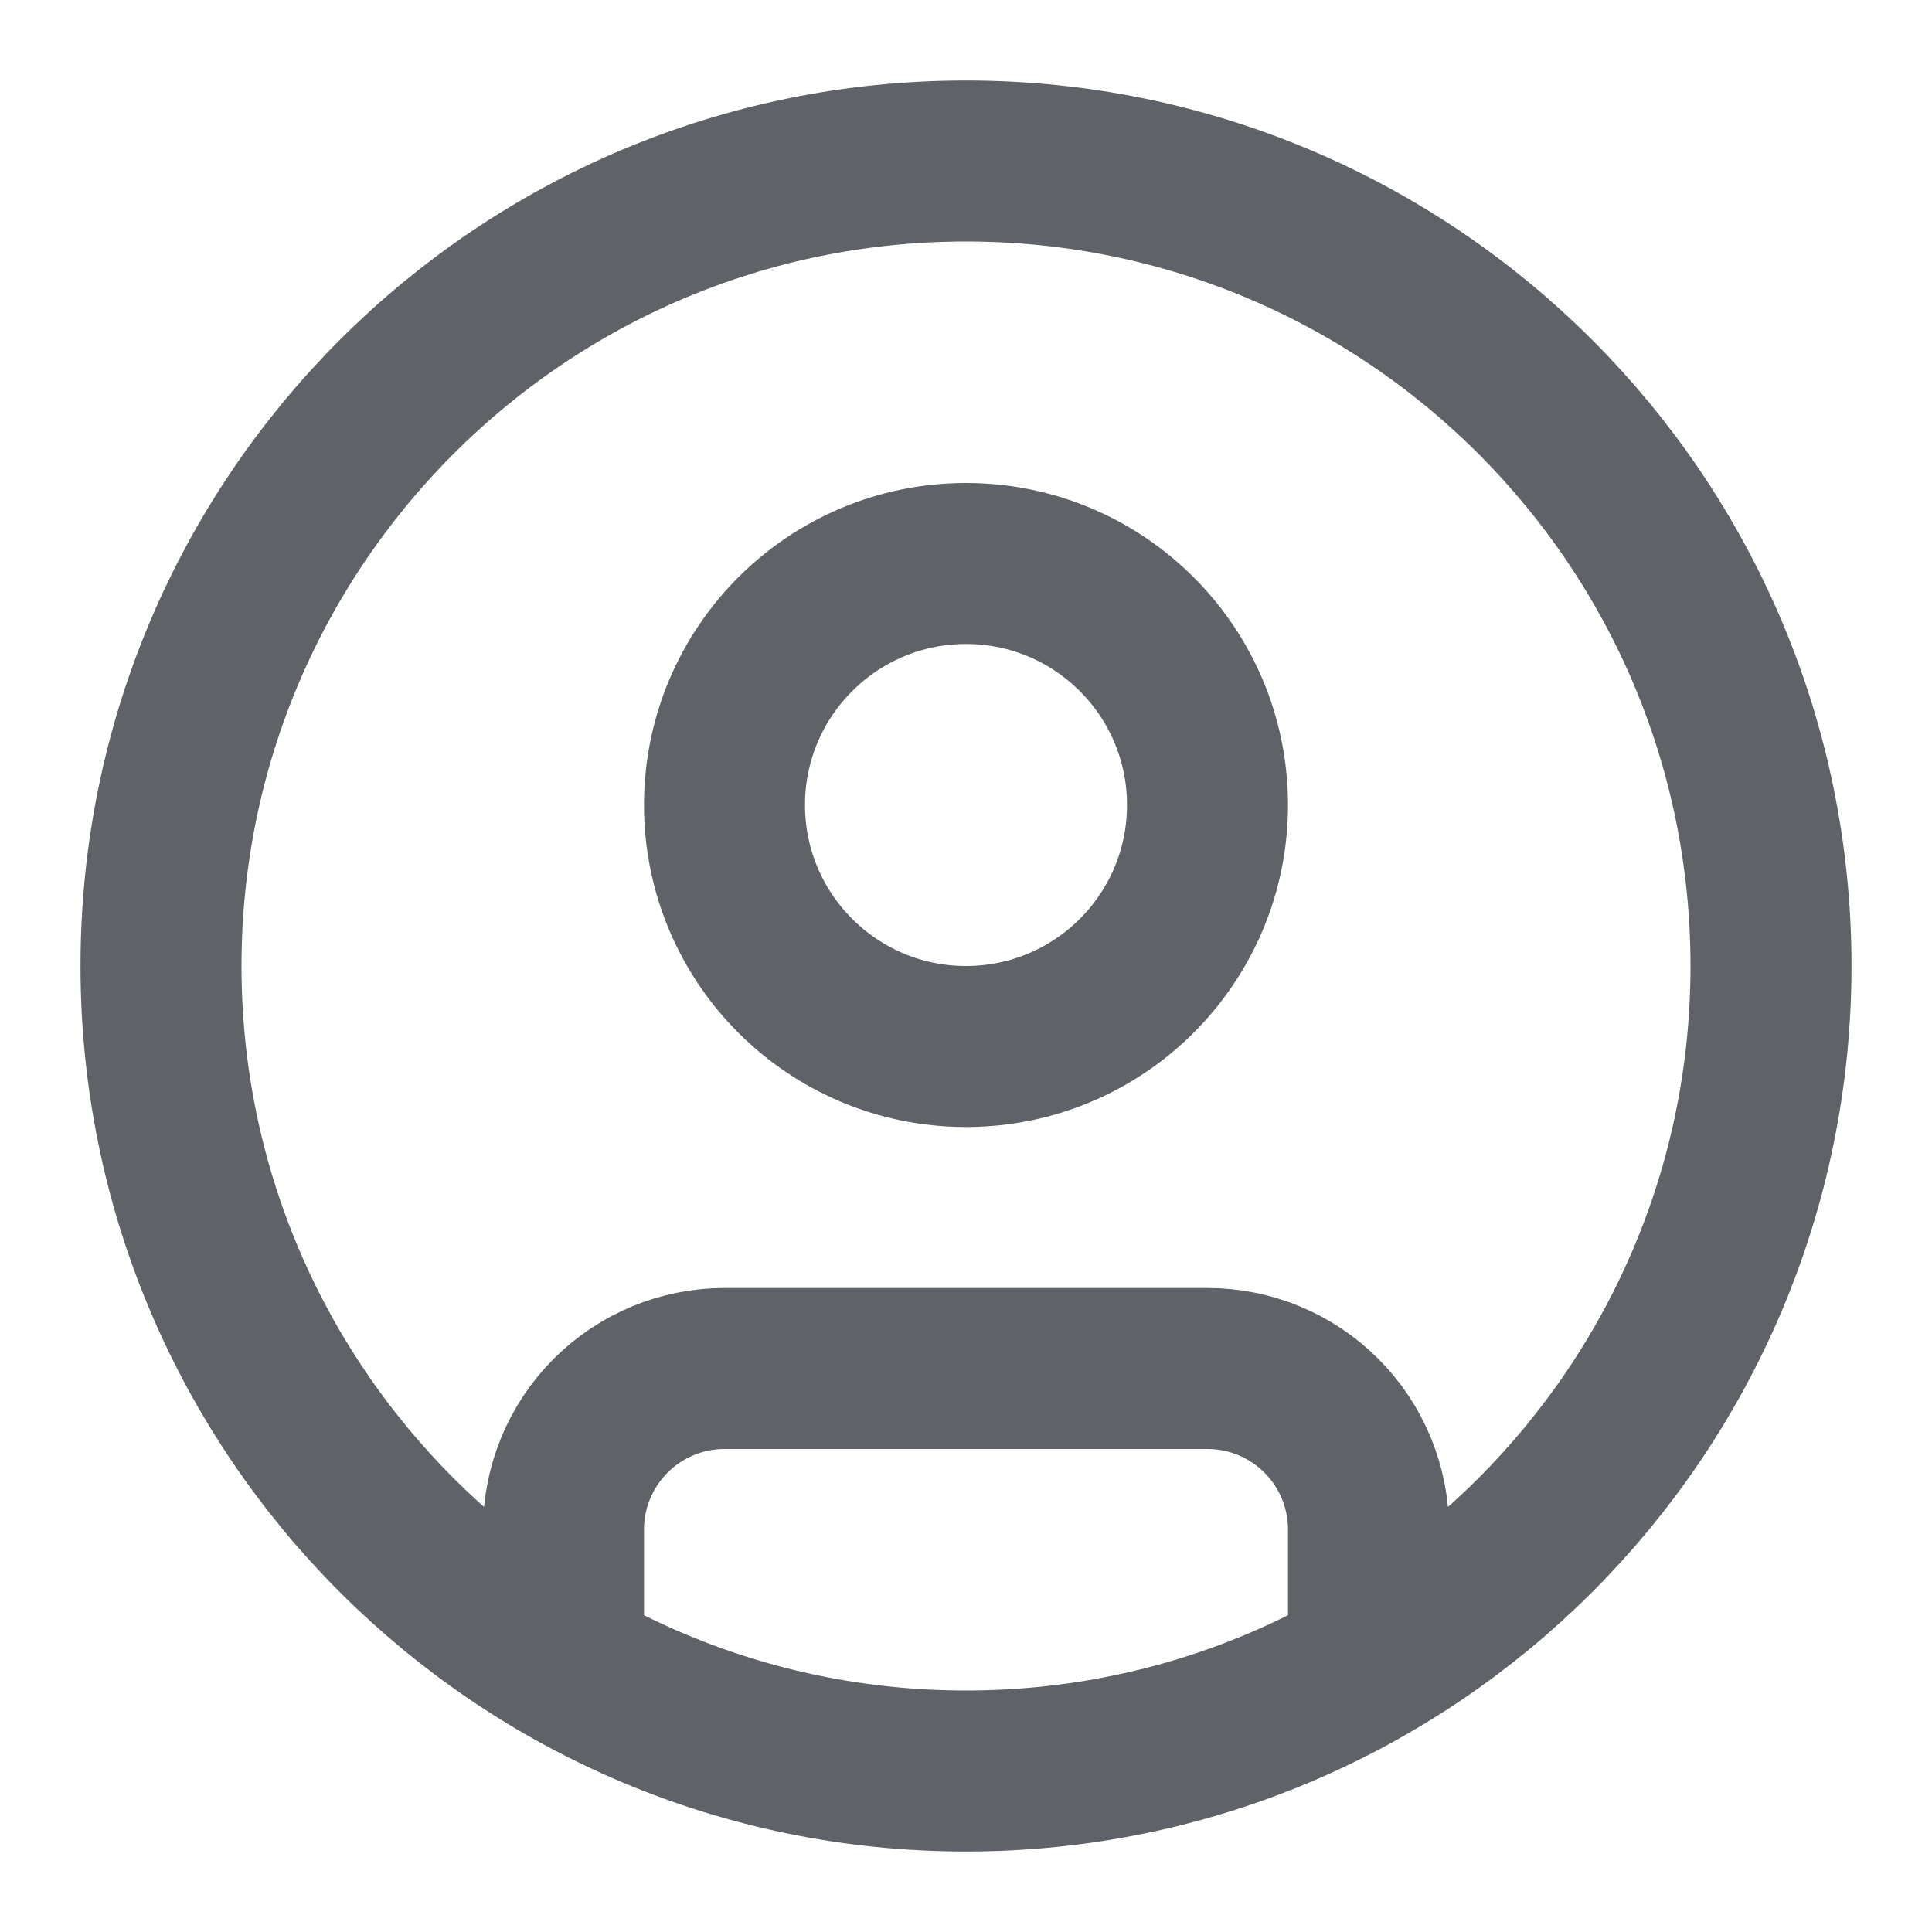
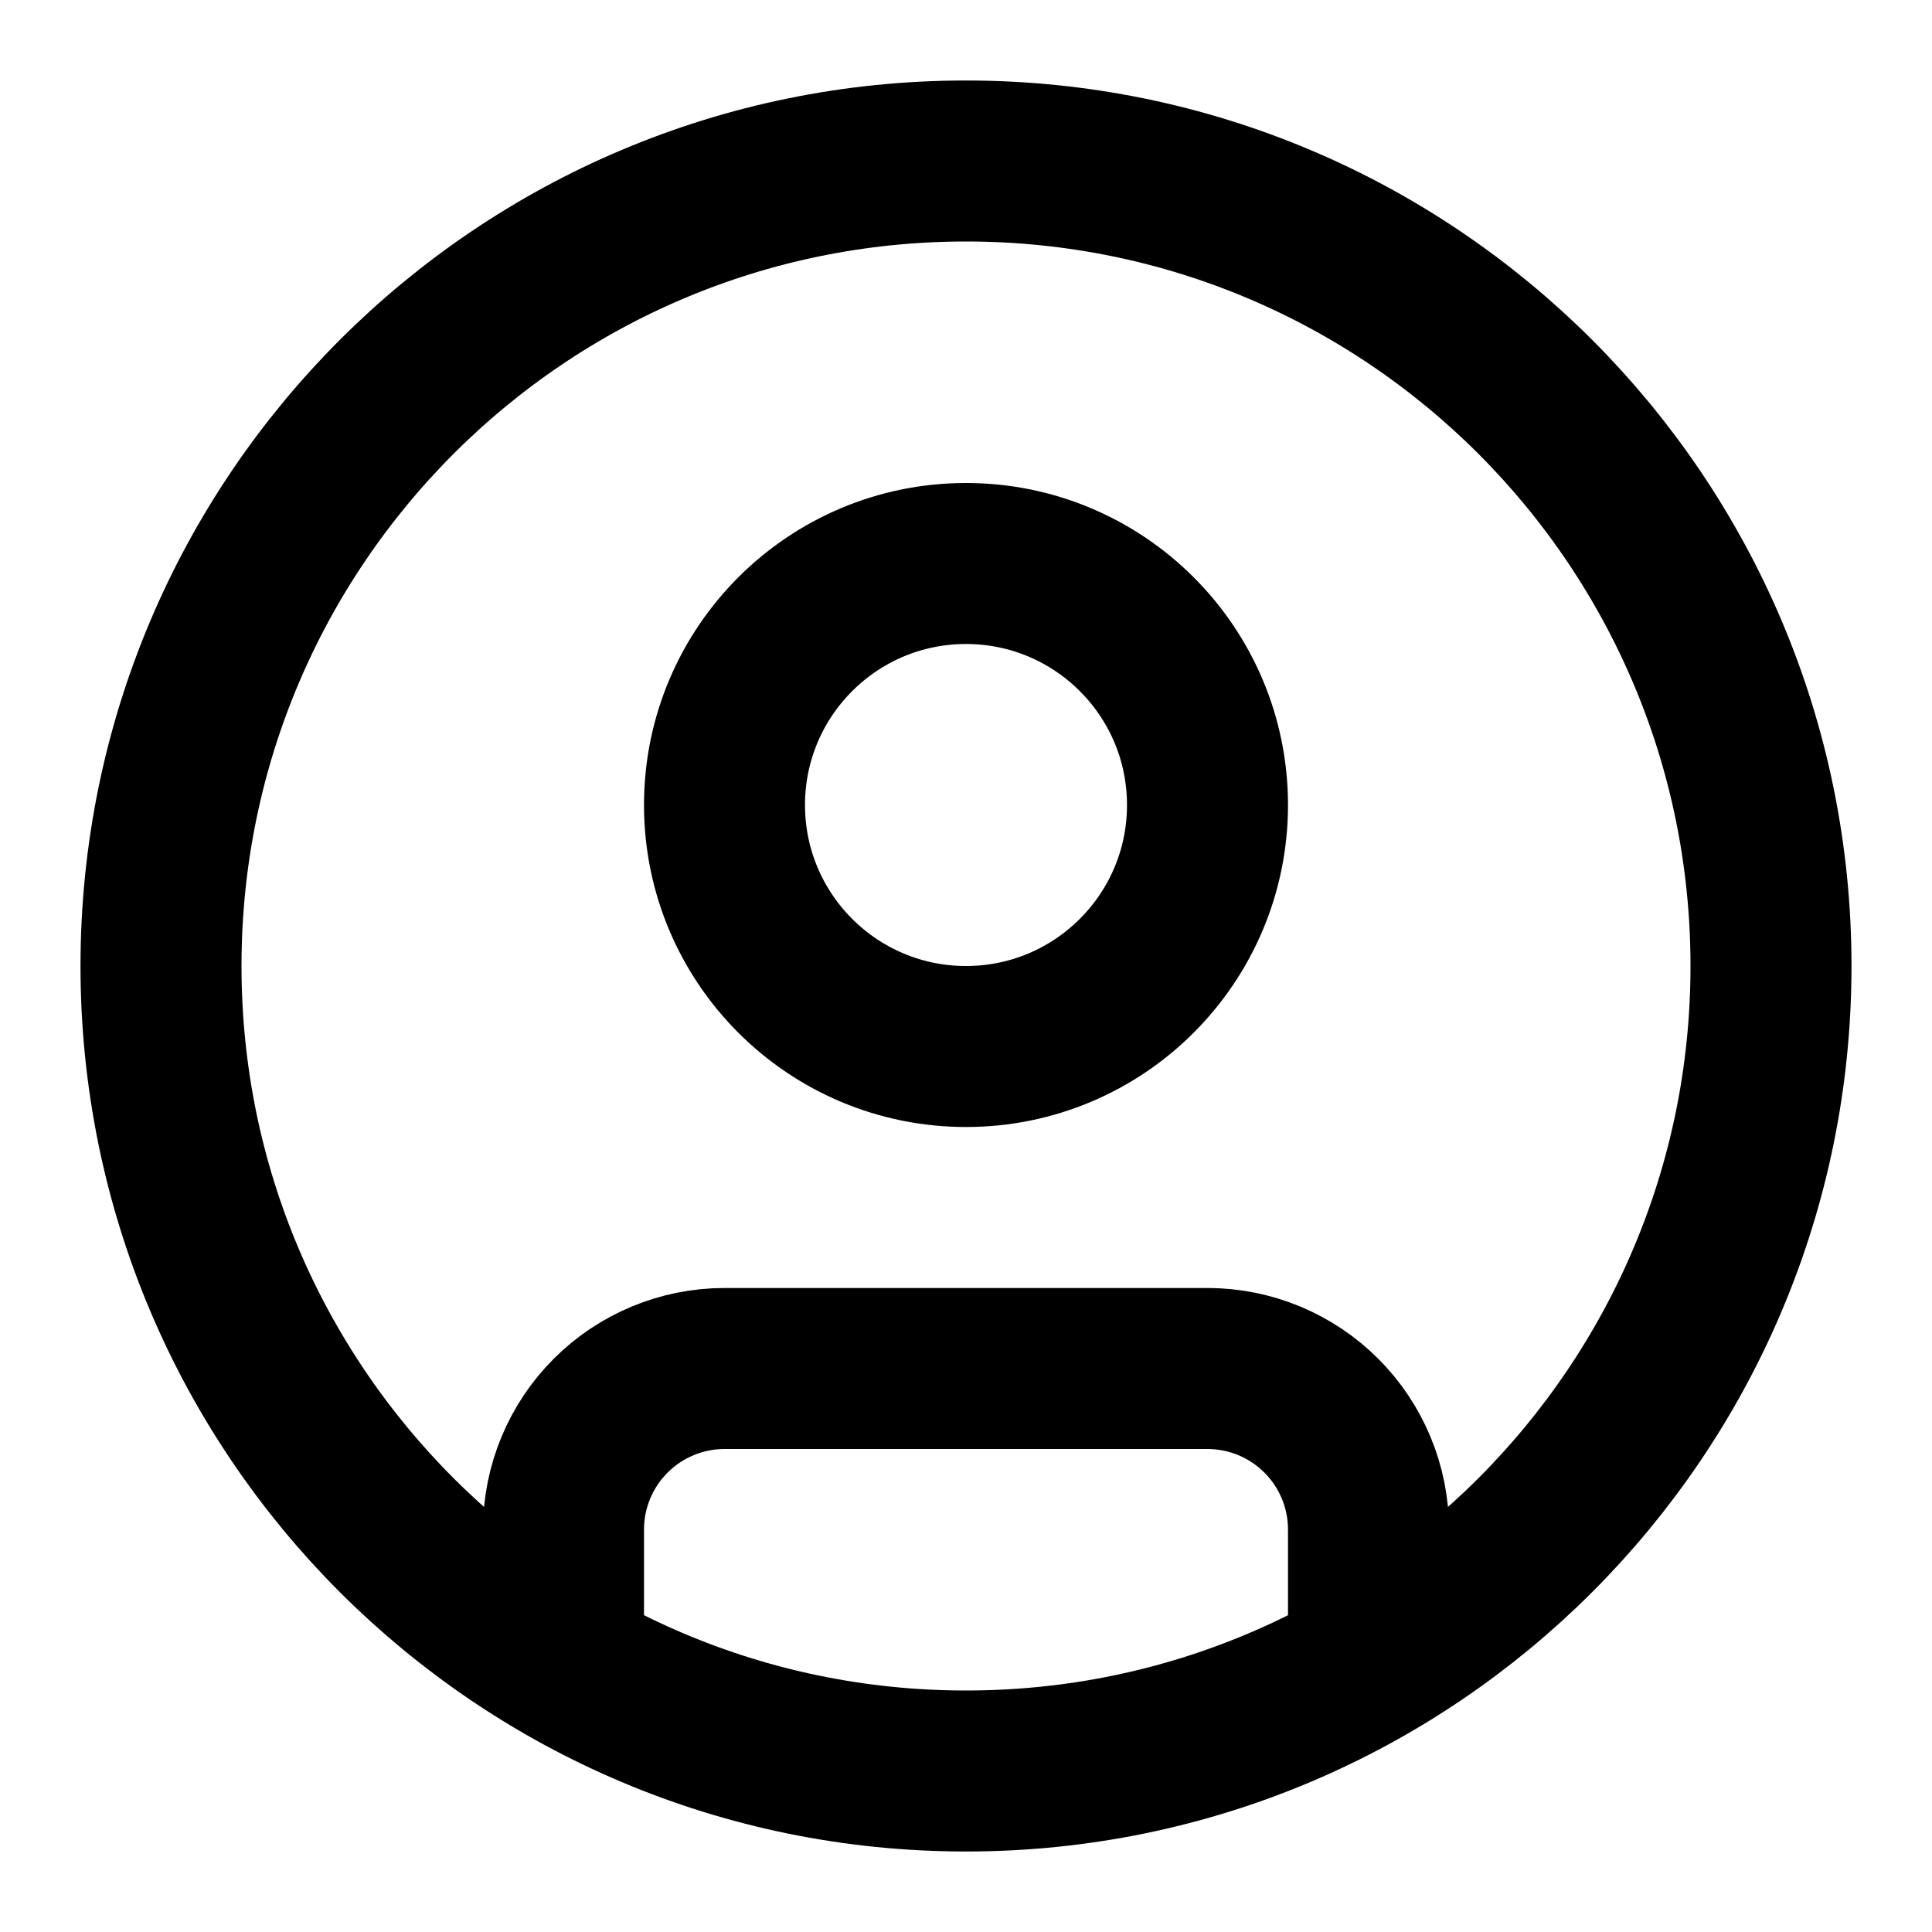
<svg xmlns="http://www.w3.org/2000/svg" width="24" height="24" viewBox="0 0 24 24" fill="none">
-   <path d="M7 20.662V19C7 18.47 7.211 17.961 7.586 17.586C7.961 17.211 8.47 17 9 17H15C15.53 17 16.039 17.211 16.414 17.586C16.789 17.961 17 18.47 17 19V20.662M22 12C22 17.523 17.523 22 12 22C6.477 22 2 17.523 2 12C2 6.477 6.477 2 12 2C17.523 2 22 6.477 22 12ZM15 10C15 11.657 13.657 13 12 13C10.343 13 9 11.657 9 10C9 8.343 10.343 7 12 7C13.657 7 15 8.343 15 10Z" style="stroke:#5F6367; stroke-width:2; stroke-linecap:round; stroke-linejoin:round" />
+   <path d="M7 20.662V19C7 18.47 7.211 17.961 7.586 17.586C7.961 17.211 8.47 17 9 17H15C15.53 17 16.039 17.211 16.414 17.586C16.789 17.961 17 18.47 17 19V20.662M22 12C22 17.523 17.523 22 12 22C6.477 22 2 17.523 2 12C2 6.477 6.477 2 12 2C17.523 2 22 6.477 22 12ZM15 10C15 11.657 13.657 13 12 13C10.343 13 9 11.657 9 10C9 8.343 10.343 7 12 7C13.657 7 15 8.343 15 10Z" style="stroke:currentColor; stroke-width:2; stroke-linecap:round; stroke-linejoin:round" />
</svg>
